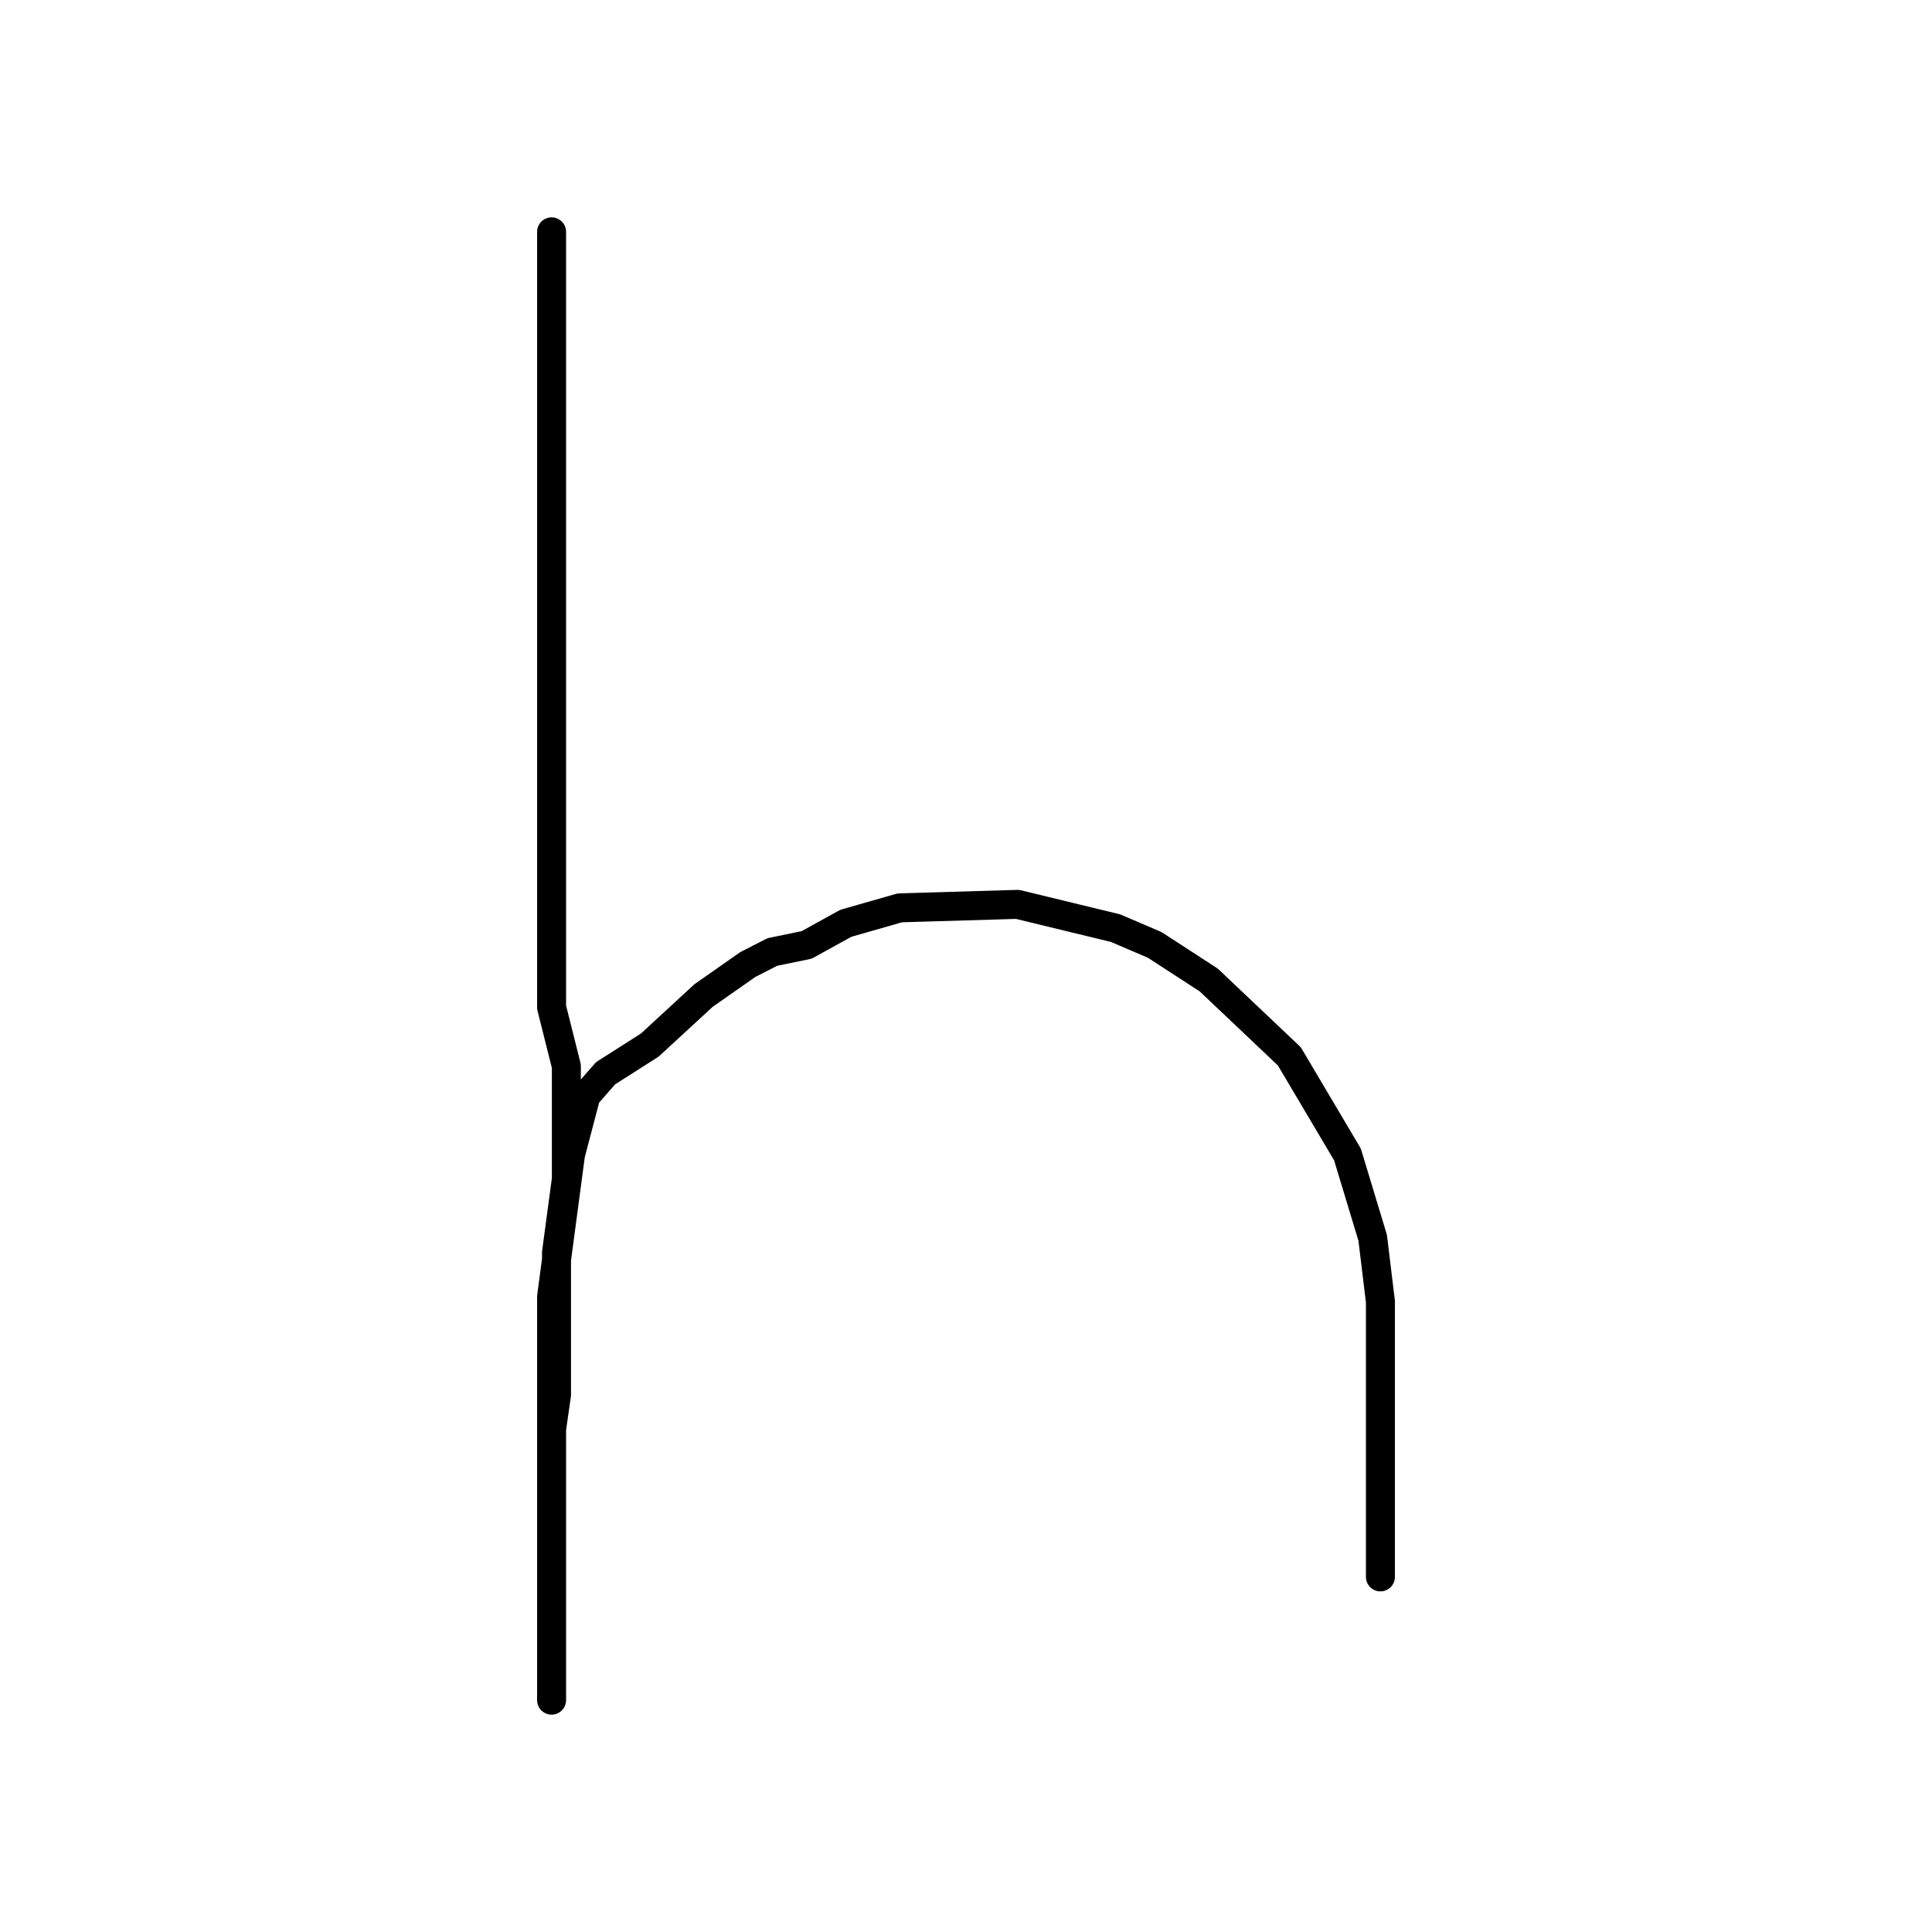
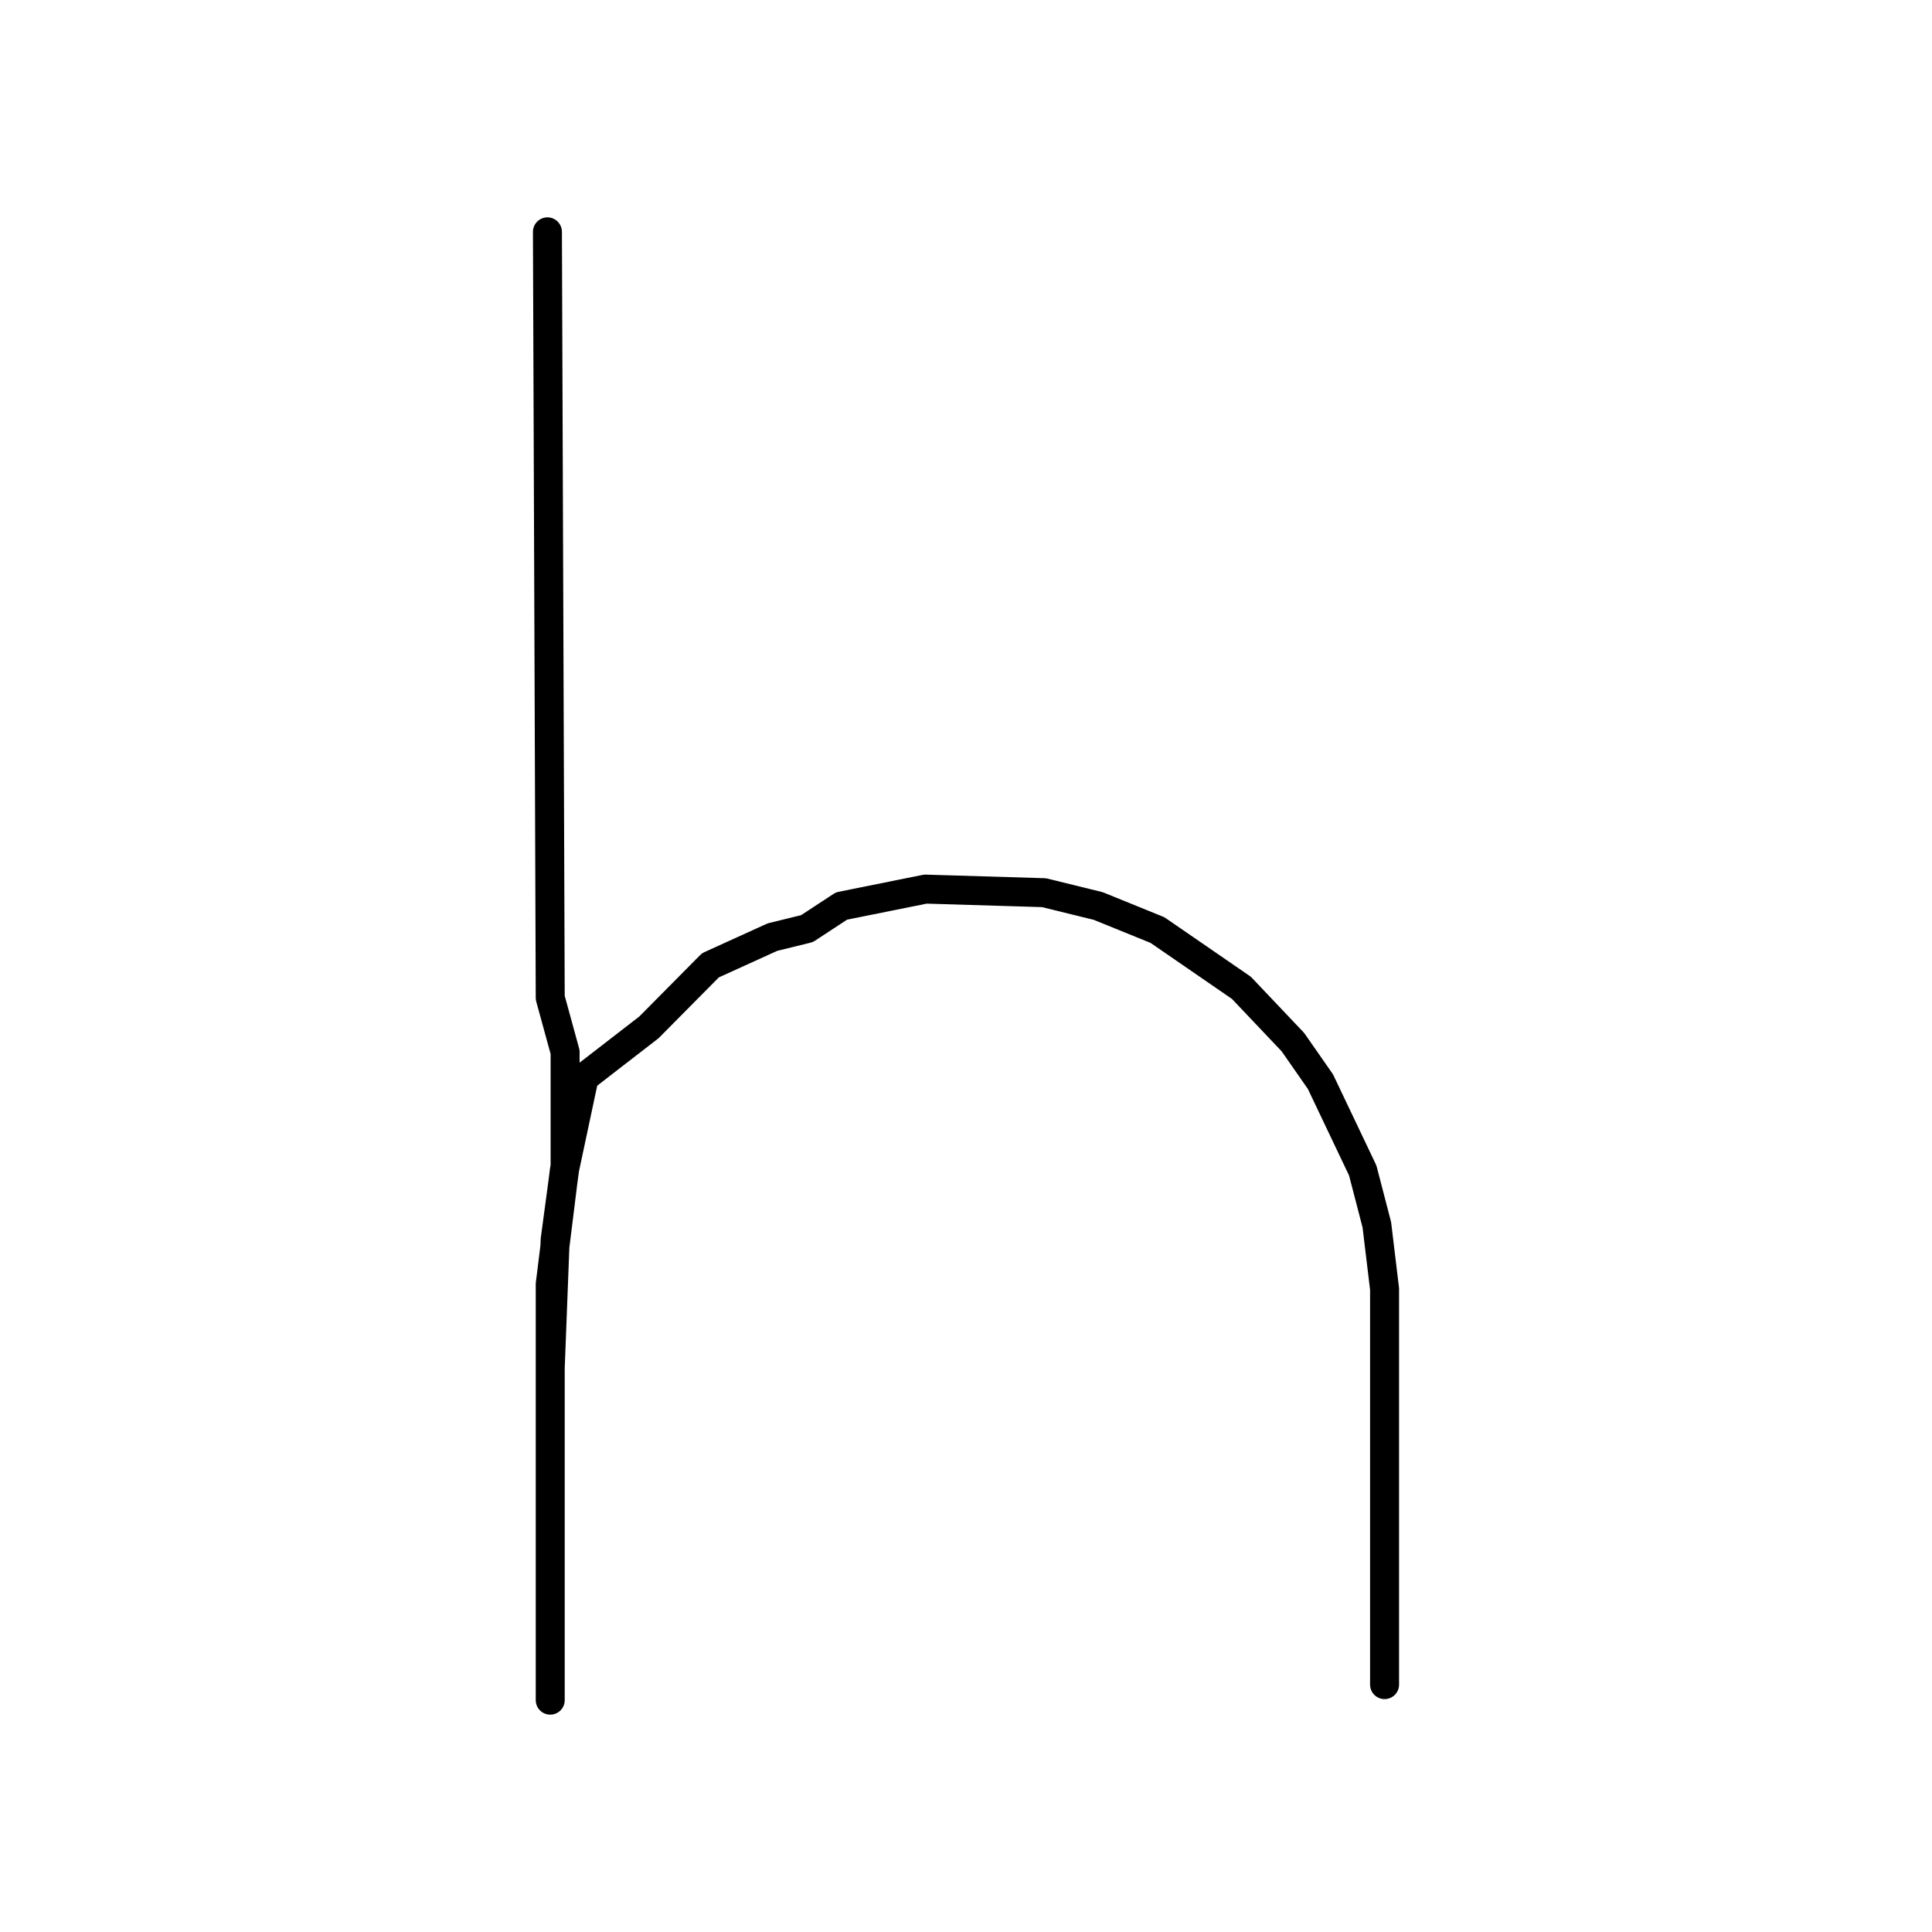
<svg xmlns="http://www.w3.org/2000/svg" viewBox="0 0 200 200">
-   <path d="M 57.10 24.00 L 57.10 104.28 L 58.63 110.37 L 58.63 122.05 L 57.61 129.66 L 57.61 144.38 L 57.10 147.94 L 57.10 176.00 L 57.10 134.23 L 59.06 119.51 L 60.66 113.42 L 62.69 111.10 L 67.26 108.19 L 72.84 103.05 L 77.41 99.85 L 79.95 98.55 L 83.50 97.82 L 87.56 95.58 L 93.15 93.98 L 105.33 93.62 L 115.48 96.08 L 119.54 97.82 L 125.13 101.45 L 133.47 109.35 L 139.49 119.51 L 142.10 128.14 L 142.90 134.74 L 142.90 163.24" fill="none" stroke="black" stroke-width="3" stroke-linecap="round" stroke-linejoin="round" />
+   <path d="M 56.67 24.00 L 56.96 103.29 L 58.50 108.91 L 58.50 120.66 L 57.47 128.33 L 56.96 141.61 L 56.96 176.00 L 56.96 132.93 L 58.42 121.17 L 60.47 111.54 L 67.18 106.35 L 73.54 99.93 L 79.96 97.01 L 83.54 96.13 L 87.11 93.79 L 95.80 92.04 L 108.07 92.41 L 113.69 93.79 L 119.82 96.28 L 128.51 102.26 L 133.84 107.88 L 136.69 111.97 L 141.07 121.17 L 142.53 126.79 L 143.33 133.44 L 143.33 174.39" fill="none" stroke="black" stroke-width="3" stroke-linecap="round" stroke-linejoin="round" />
</svg>
